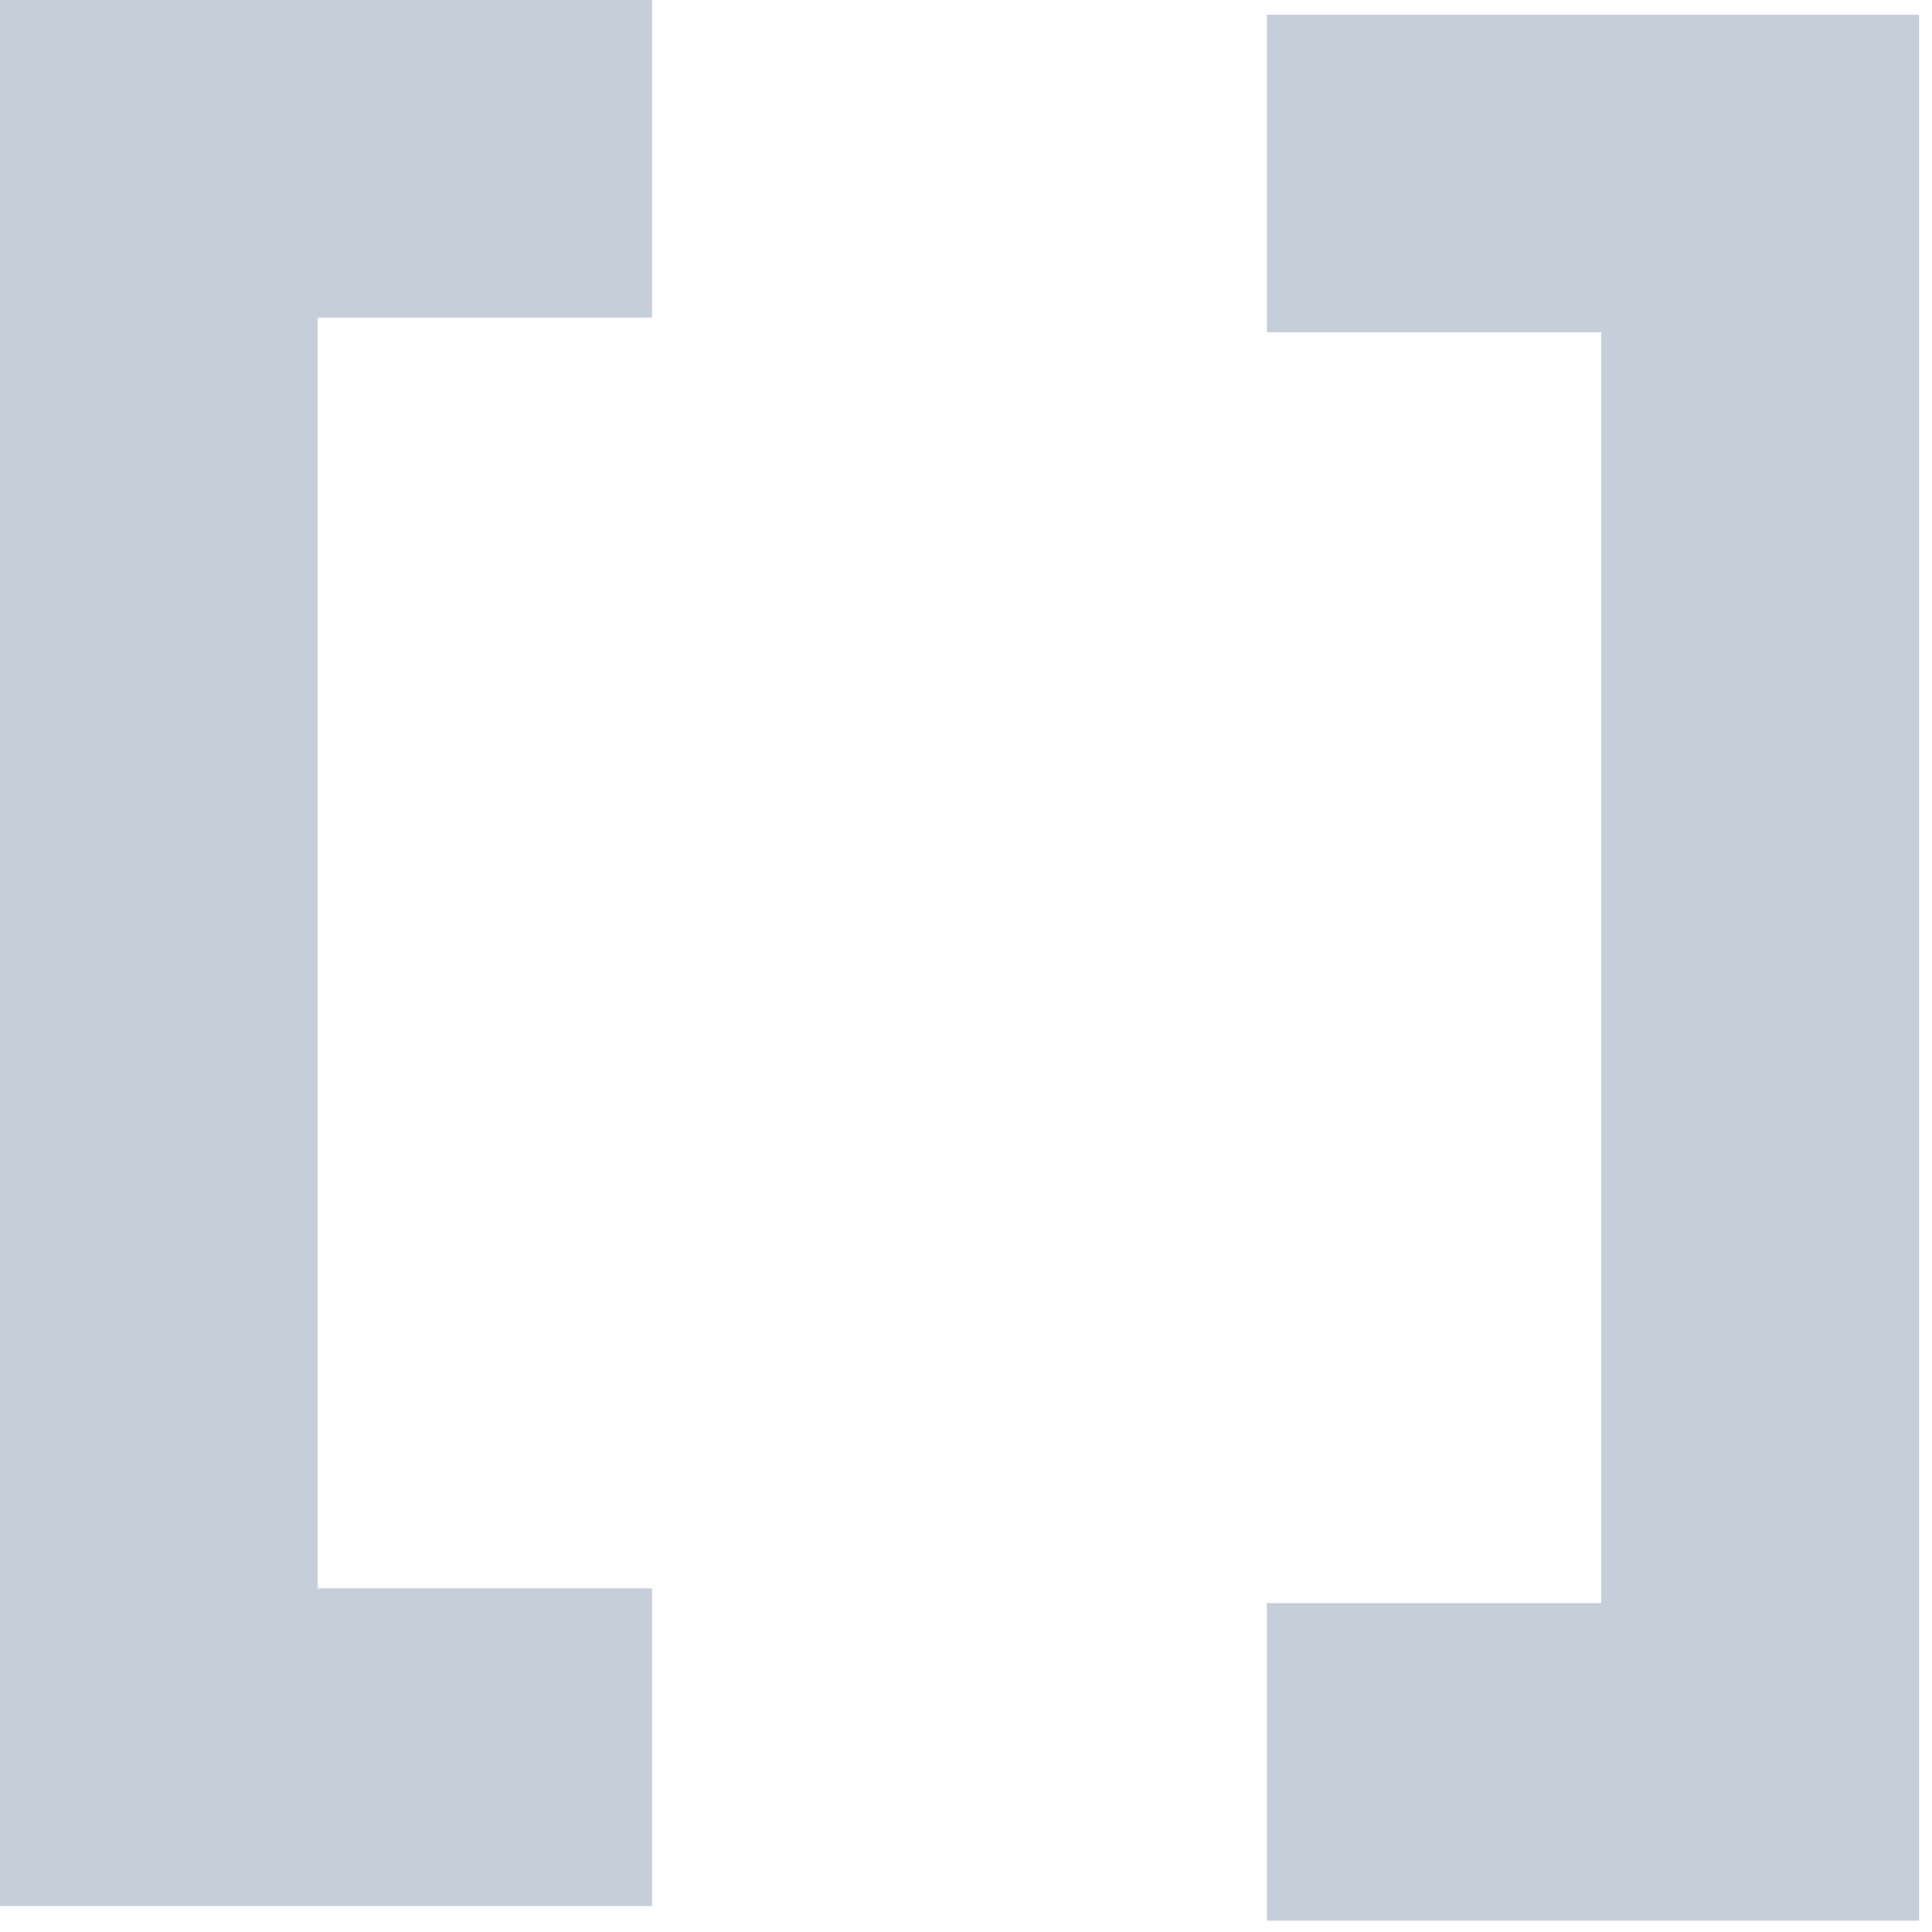
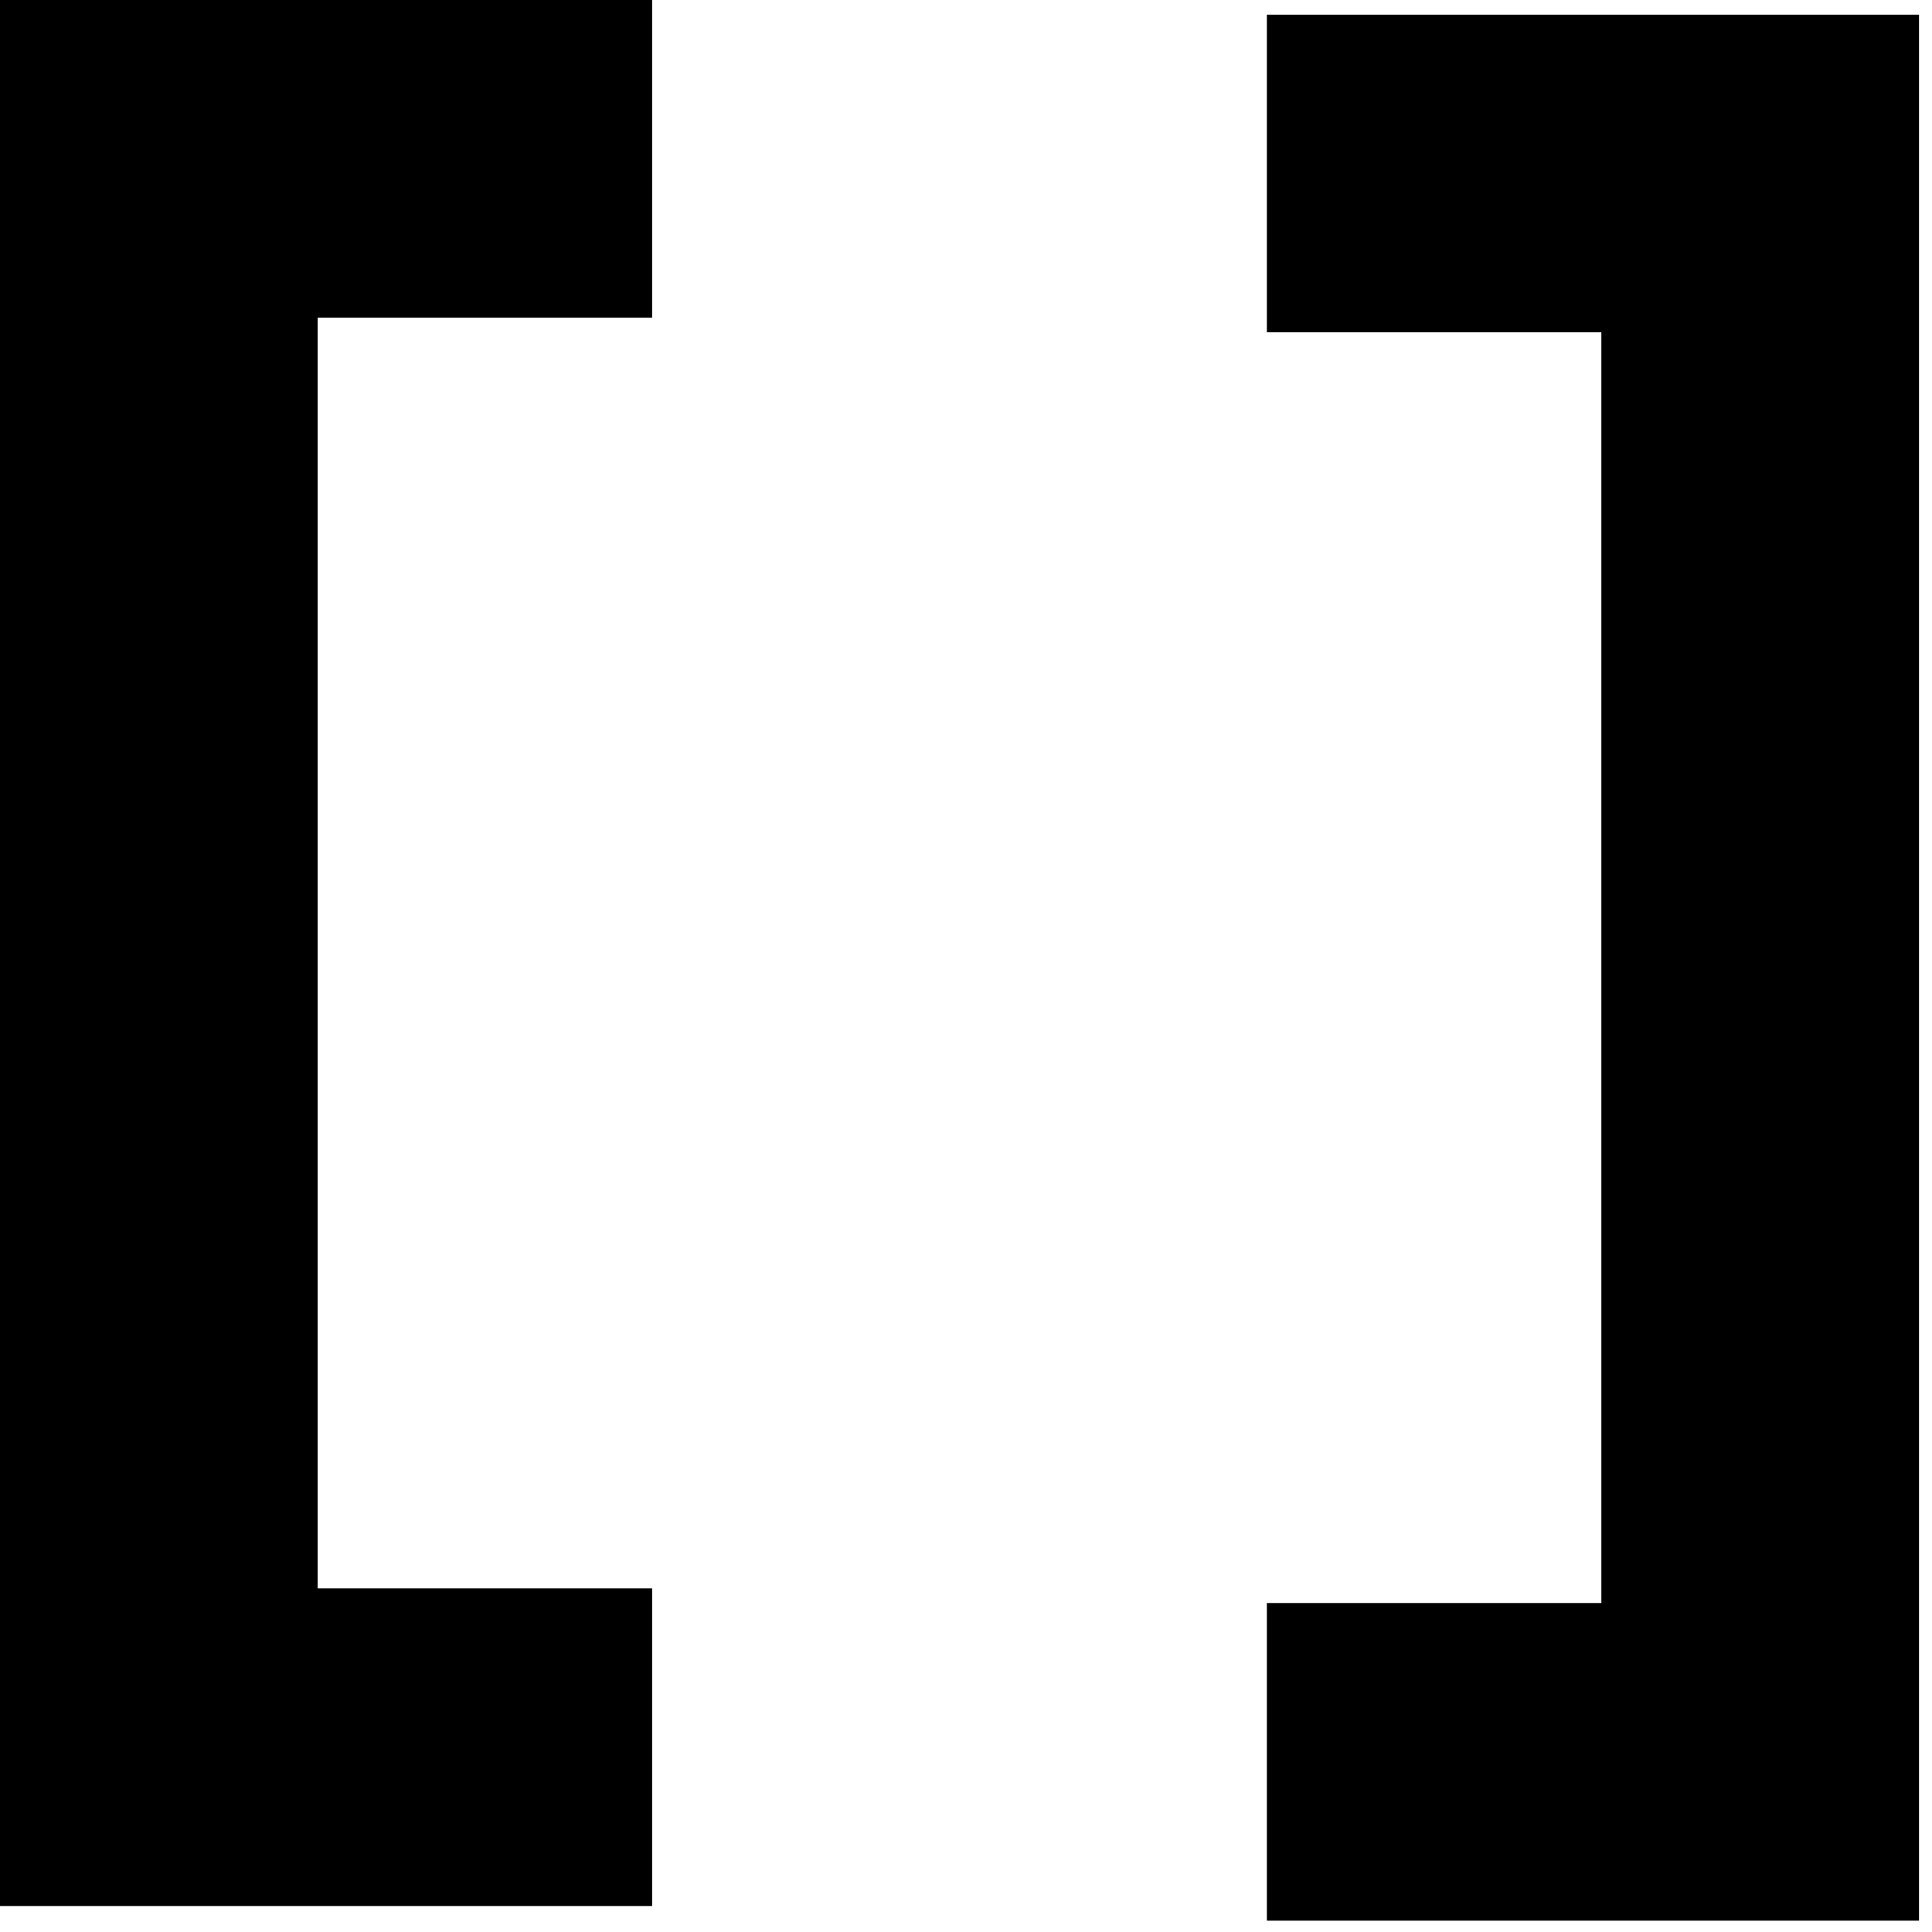
<svg xmlns="http://www.w3.org/2000/svg" width="22px" height="22px" viewBox="0 0 22 22" version="1.1">
-   <g stroke="none" stroke-width="1" fill="none" fill-rule="evenodd">
-     <g transform="translate(-96, -423)" fill="#C5CED9">
+   <g stroke="none" stroke-width="1" fill-rule="evenodd">
+     <g transform="translate(-96, -423)">
      <path d="M110.426,444.871 L110.426,441.254 L114.235,441.254 L114.235,426.784 L110.426,426.784 L110.426,423.167 L117.852,423.167 L117.852,444.871 L110.426,444.871 Z M103.426,444.704 L103.426,441.087 L99.617,441.087 L99.617,426.617 L103.426,426.617 L103.426,423 L96,423 L96,444.704 L103.426,444.704 Z" />
    </g>
  </g>
</svg>
